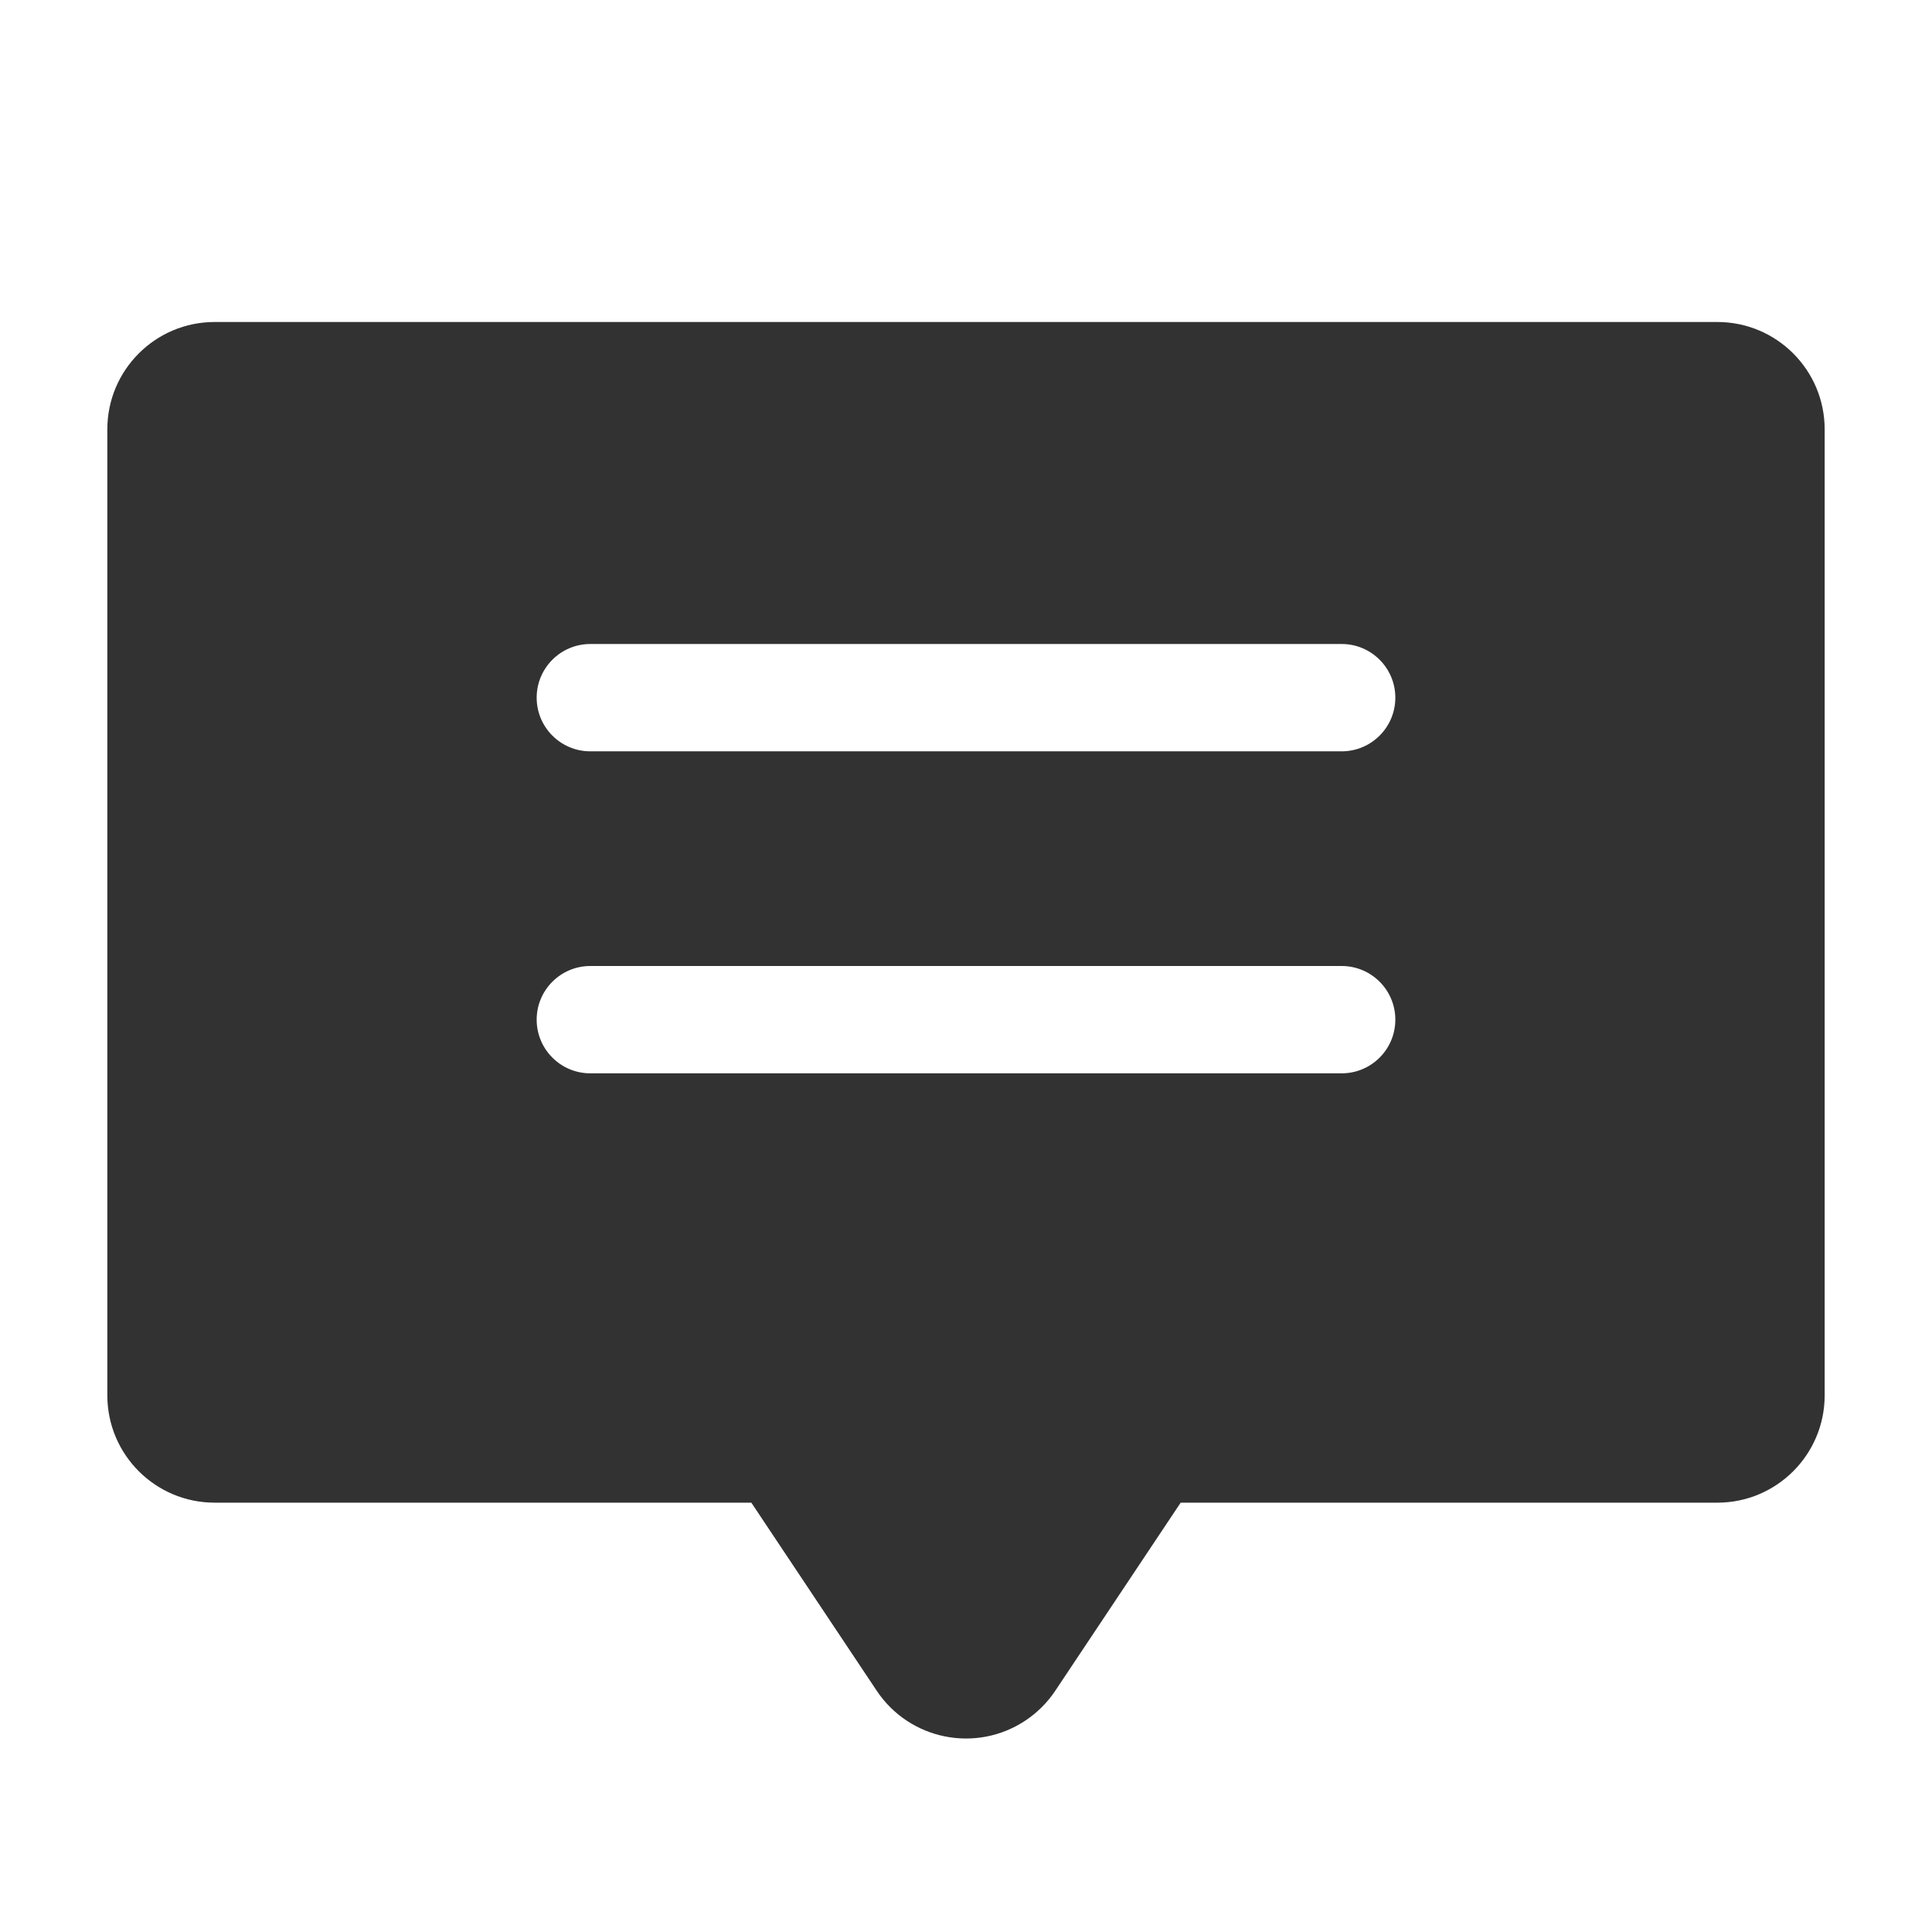
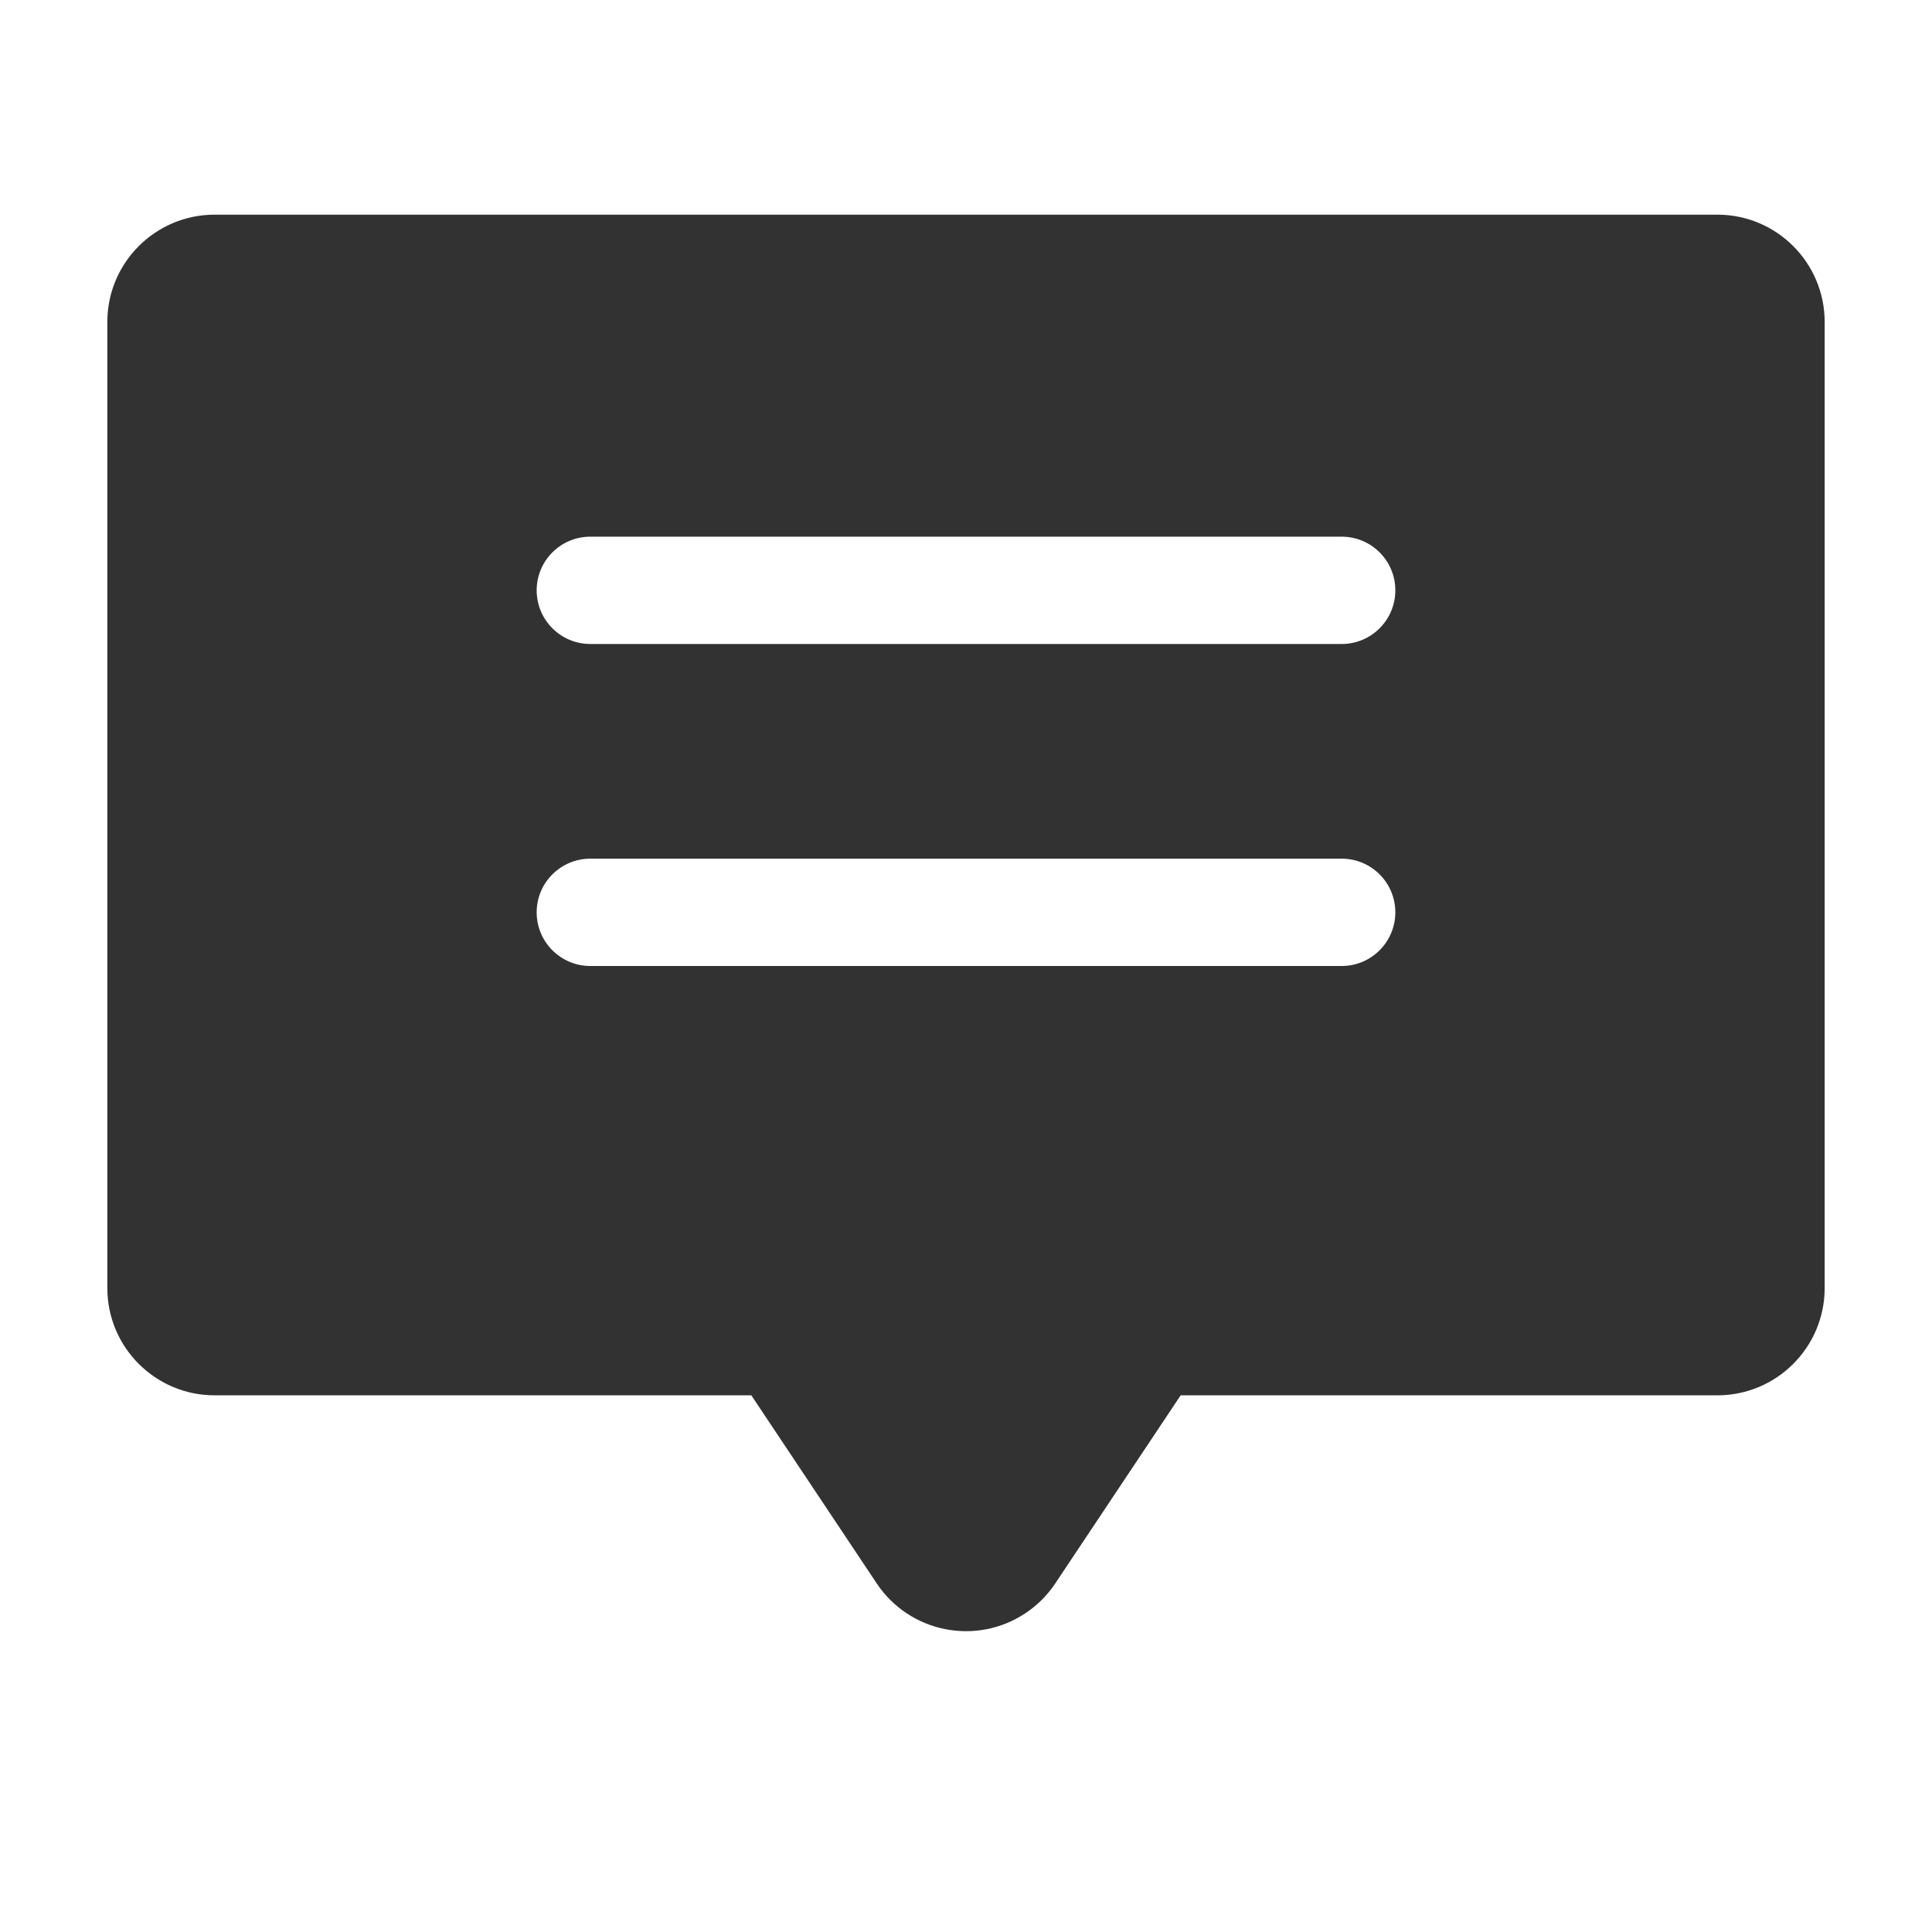
<svg xmlns="http://www.w3.org/2000/svg" width="1000" height="1000">
-   <path d="M611.111 777.778l-64.886 97.329a55.556 55.556 0 0 1-15.408 15.408c-25.53 17.02-60.022 10.121-77.042-15.408l-64.886-97.33H111.11c-30.682 0-55.555-24.872-55.555-55.555v-500c0-30.682 24.873-55.555 55.555-55.555H888.89c30.682 0 55.555 24.873 55.555 55.555v500c0 30.683-24.873 55.556-55.555 55.556H611.11zM305.556 333.333c-15.342 0-27.778 12.437-27.778 27.778s12.436 27.778 27.778 27.778h388.888c15.342 0 27.778-12.437 27.778-27.778s-12.436-27.778-27.778-27.778H305.556zm0 166.667c-15.342 0-27.778 12.437-27.778 27.778s12.436 27.778 27.778 27.778h388.888c15.342 0 27.778-12.437 27.778-27.778S709.786 500 694.444 500H305.556z" fill="#323233" fill-rule="evenodd" />
+   <path d="M611.111 722.221l-64.886 97.33a55.556 55.556 0 0 1-15.408 15.408c-25.53 17.02-60.022 10.12-77.042-15.409l-64.886-97.329H111.11c-30.682 0-55.555-24.873-55.555-55.555v-500c0-30.683 24.873-55.556 55.555-55.556H888.89c30.682 0 55.555 24.873 55.555 55.556v500c0 30.682-24.873 55.555-55.555 55.555H611.11zM305.556 277.777c-15.342 0-27.778 12.436-27.778 27.777 0 15.342 12.436 27.778 27.778 27.778h388.888c15.342 0 27.778-12.436 27.778-27.778 0-15.34-12.436-27.777-27.778-27.777H305.556zm0 166.666c-15.342 0-27.778 12.437-27.778 27.778S290.214 500 305.556 500h388.888c15.342 0 27.778-12.437 27.778-27.778s-12.436-27.778-27.778-27.778H305.556z" fill="#323233" fill-rule="evenodd" />
</svg>
